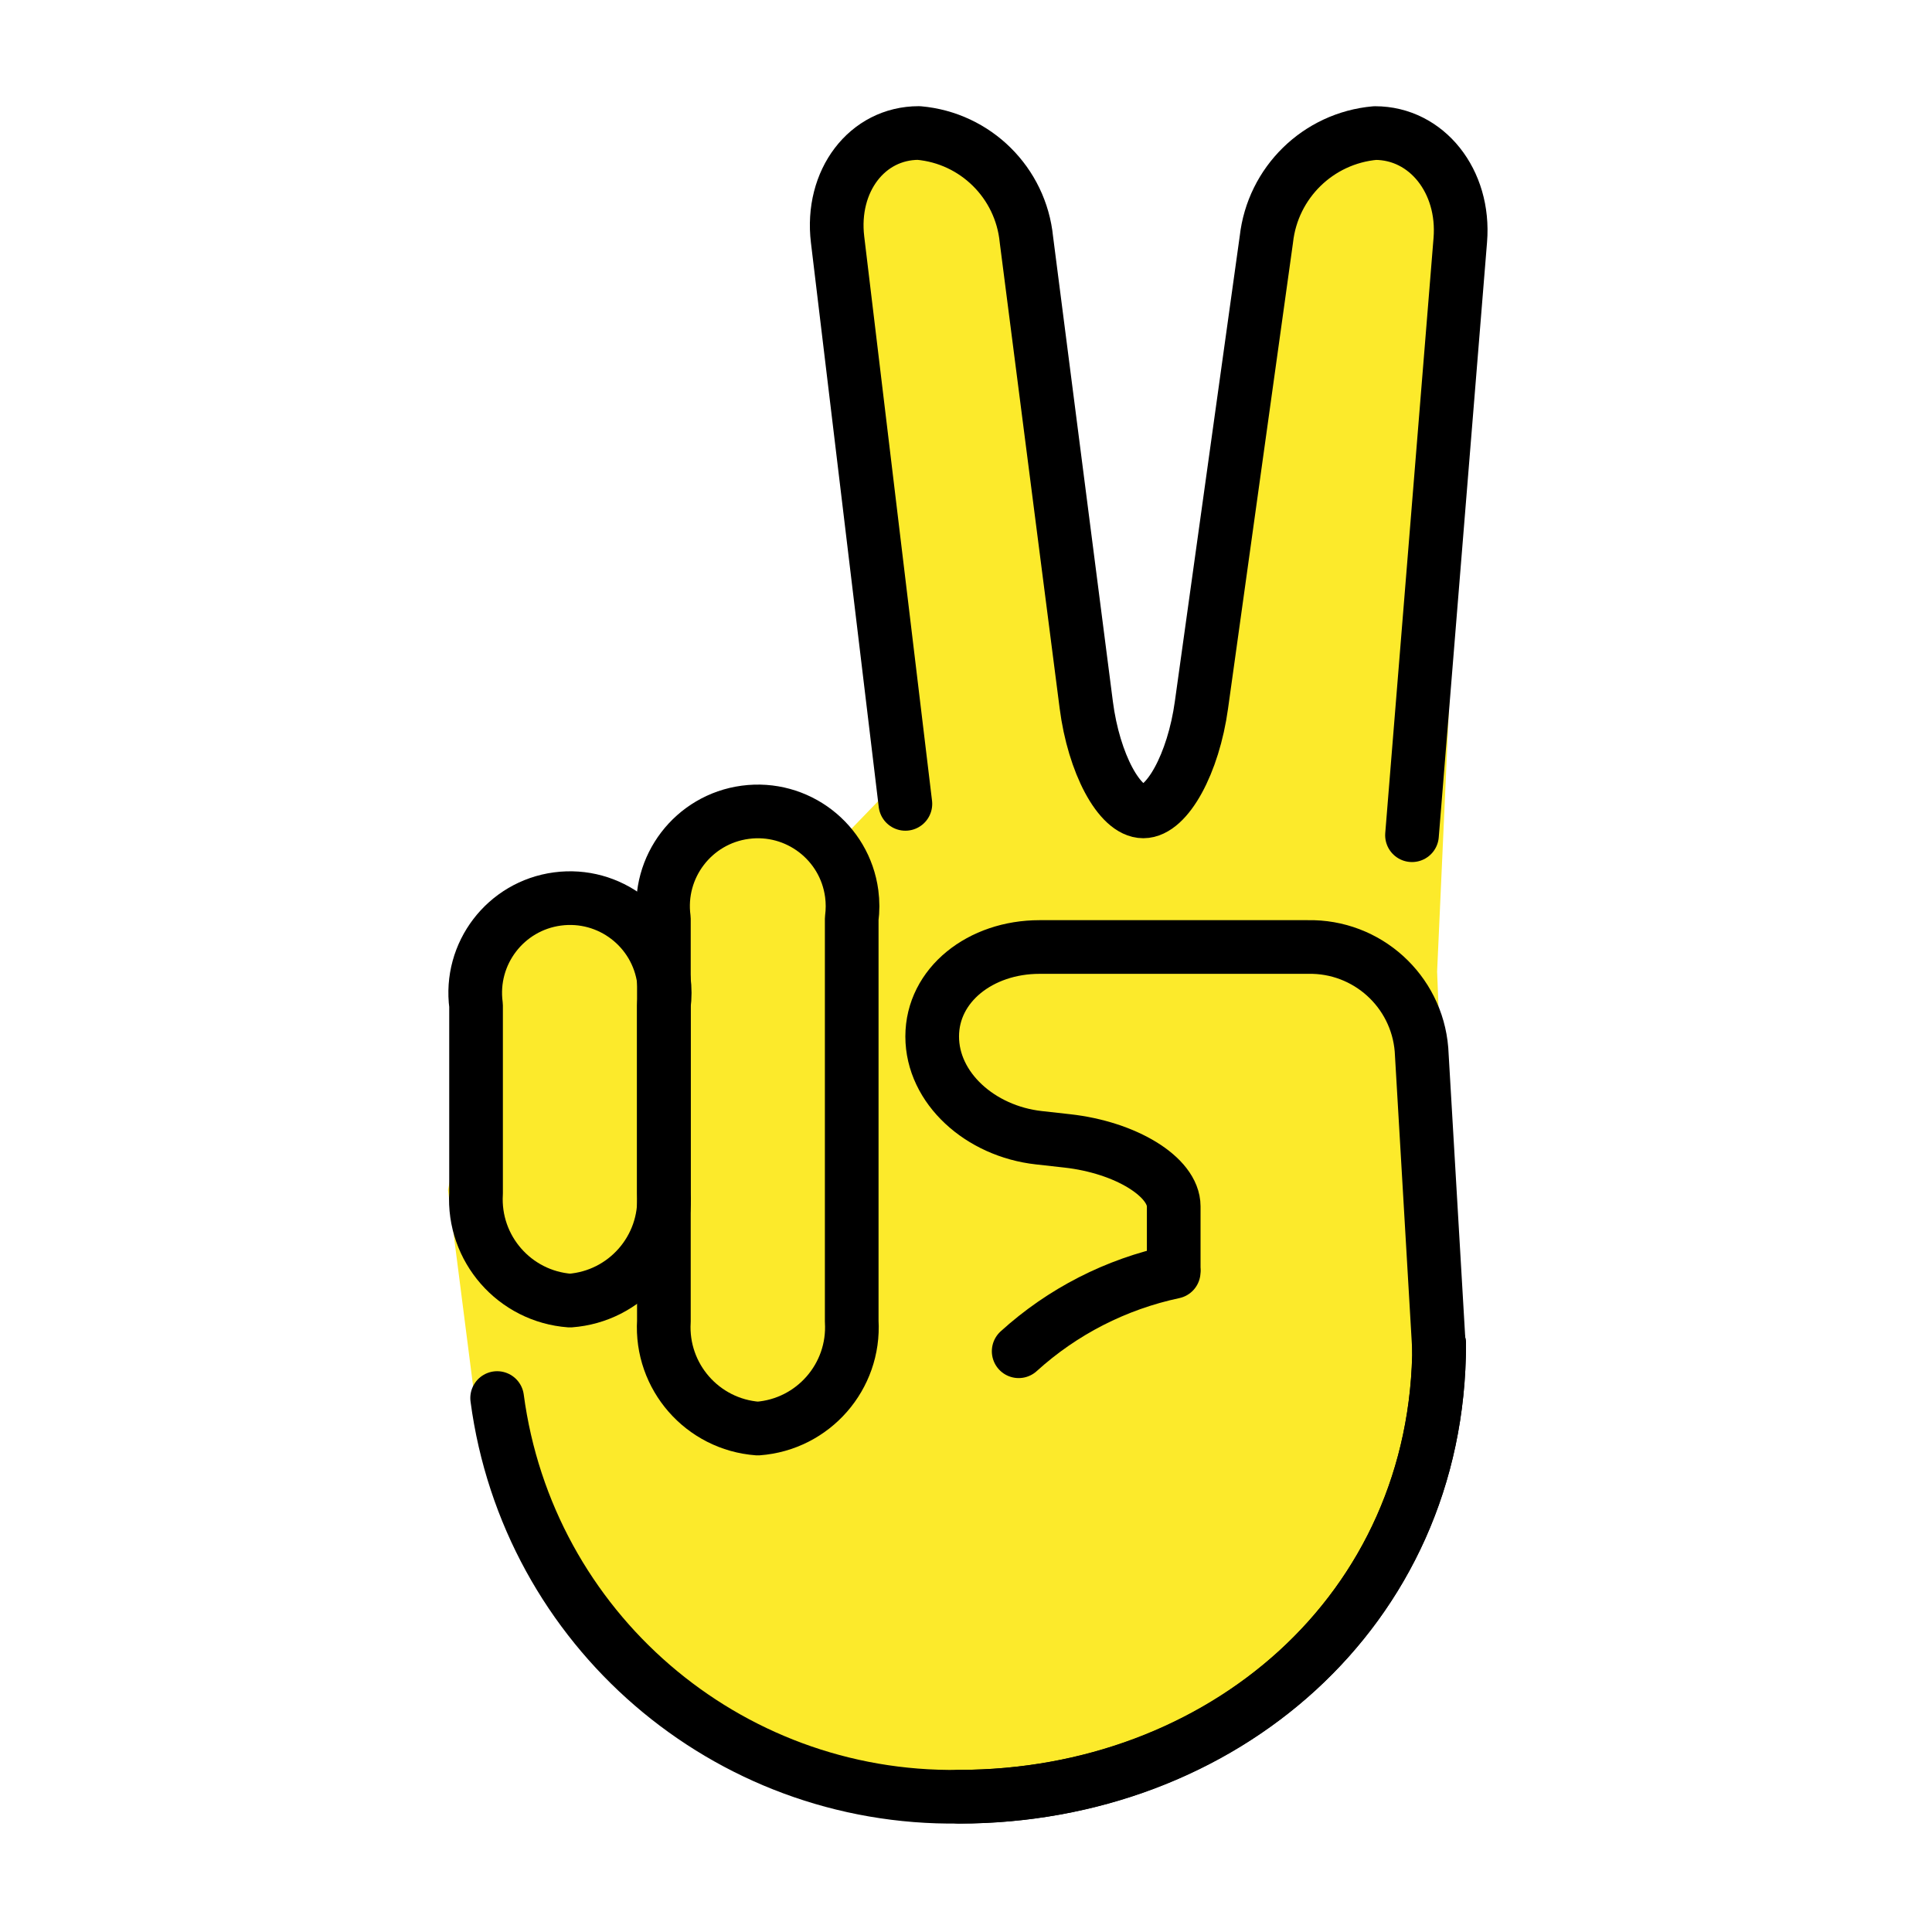
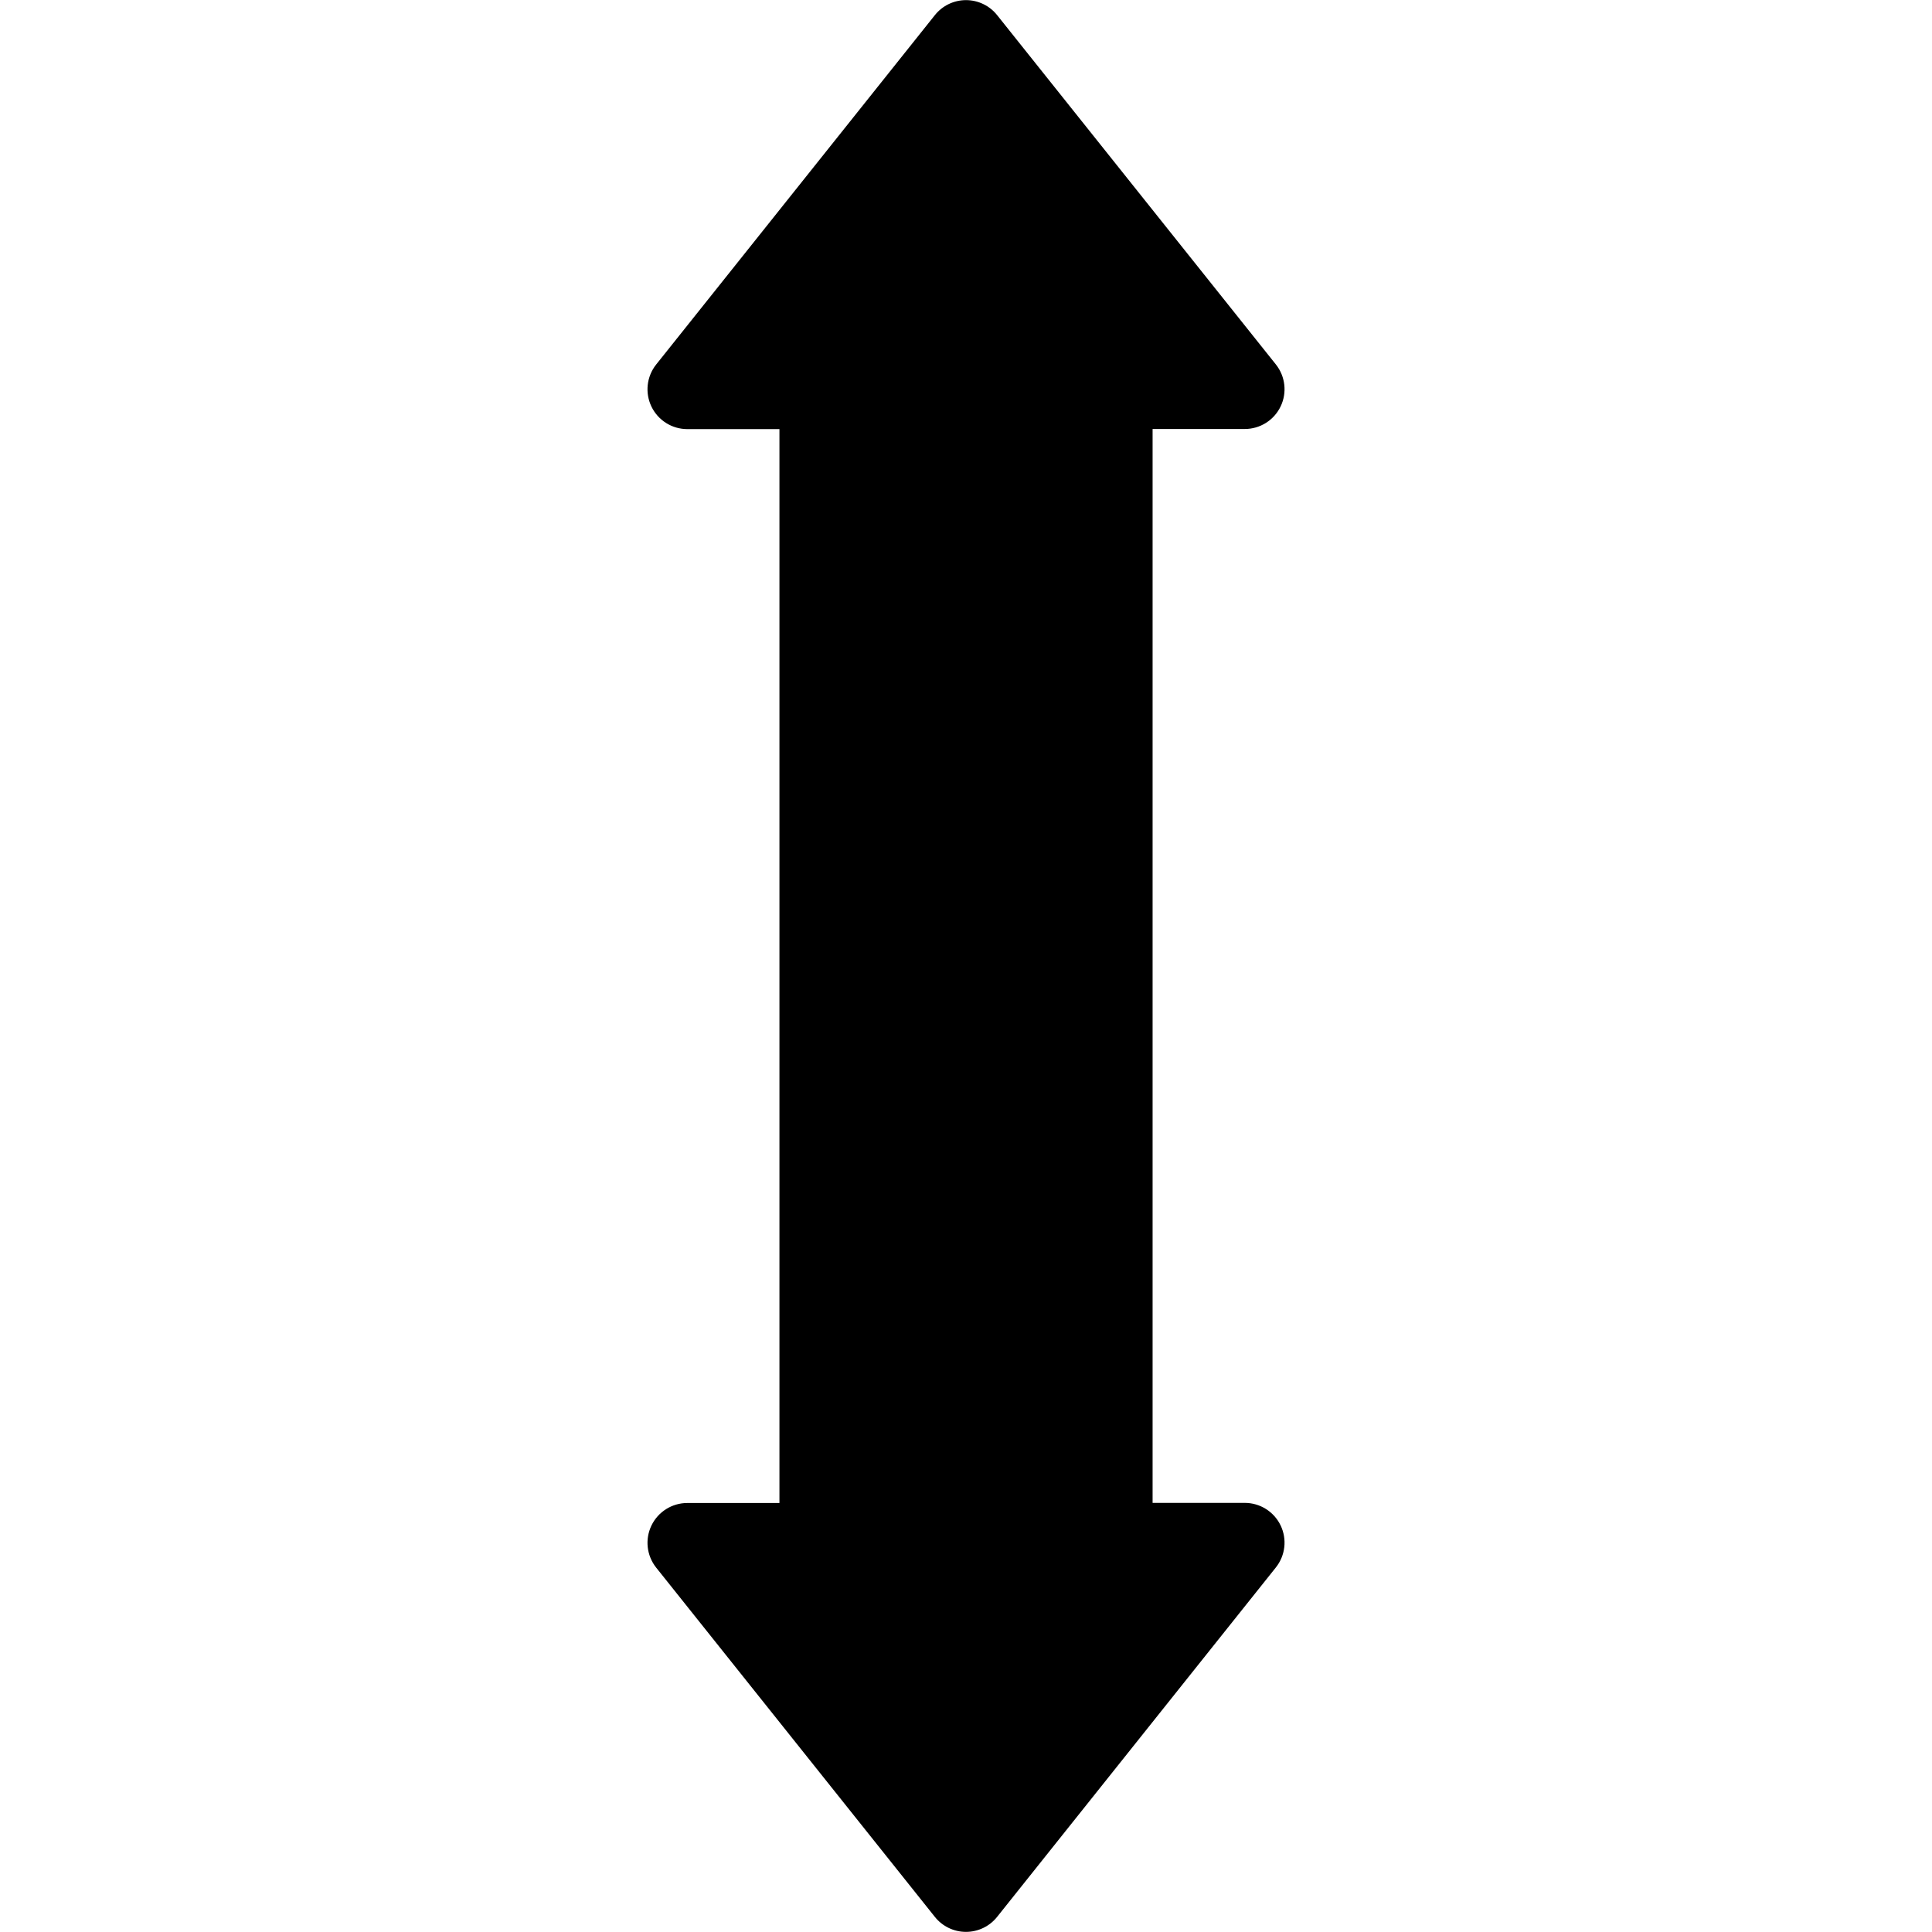
- <svg xmlns="http://www.w3.org/2000/svg" id="emoji" viewBox="0 0 72 72">
-   <g id="color" />
-   <g id="hair" />
-   <g id="skin">
-     <polygon fill="#fcea2b" stroke="none" points="53.557,36.208 54.807,8.542 52.932,5.292 49.307,5.667 46.932,11.292 44.557,28.667 43.057,30.417 40.932,28.167 38.182,7.292 35.432,5.292 31.89,5.958 31.224,9.875 32.737,29.845 31.569,31.054 29.224,30.125 26.64,30.958 25.557,32.875 24.807,34.875 22.64,33.625 20.39,33.875 18.807,35.625 18.14,37.625 16.695,44.345 17.686,52.088 20.224,57.375 26.224,64.292 34.557,66.958 42.14,66.042 49.807,61.542 52.974,56.542 53.89,44.458" />
-   </g>
-   <g id="skin-shadow" />
-   <g id="line">
-     <path fill="none" stroke="#000000" stroke-linecap="round" stroke-linejoin="round" stroke-width="2" d="M52.621,31.126 l1.8-22.18c0.178-2.193-1.252-3.987-3.177-3.987c-2.12,0.189-3.814,1.845-4.05,3.961l-2.42,17.356 c-0.3,2.179-1.278,3.962-2.166,3.962s-1.845-1.785-2.126-3.967l-2.231-17.345c-0.209-2.115-1.894-3.783-4.012-3.969 c-1.926,0-3.287,1.786-3.025,3.97l2.527,21.031" />
-     <path fill="none" stroke="#000000" stroke-linecap="round" stroke-linejoin="round" stroke-width="2" d="M18.377,49.623" />
-     <path fill="none" stroke="#000000" stroke-linecap="round" stroke-linejoin="round" stroke-width="2" d="M53.633,50.081 c0,9.872-8.02,16.878-17.893,16.878" />
-     <path fill="none" stroke="#000000" stroke-linecap="round" stroke-linejoin="round" stroke-width="2" d="M21.241,48.469 c-2.064-0.153-3.623-1.934-3.5-4v-7c-0.258-1.933,1.1-3.709,3.033-3.967c1.933-0.258,3.709,1.1,3.967,3.033 c0.041,0.31,0.041,0.624,0,0.934v7C24.864,46.535,23.305,48.316,21.241,48.469z" />
-     <path fill="none" stroke="#000000" stroke-linecap="round" stroke-linejoin="round" stroke-width="2" d="M43.741,47.291v-2.333 c0-1.1-1.789-2.2-3.976-2.441l-1.049-0.117c-2.187-0.242-3.976-1.851-3.976-3.774s1.8-3.334,4-3.334h10 c2.201-0.045,4.057,1.632,4.235,3.826l0.657,11.213" />
-     <path fill="none" stroke="#000000" stroke-linecap="round" stroke-linejoin="round" stroke-width="2" d="M37.963,50.357 c1.63-1.48,3.624-2.5,5.777-2.958" />
-     <path fill="none" stroke="#000000" stroke-linecap="round" stroke-linejoin="round" stroke-width="2" d="M28.241,53.238 c-2.064-0.153-3.623-1.934-3.5-4v-15c-0.258-1.933,1.1-3.709,3.033-3.967c1.933-0.258,3.709,1.1,3.967,3.033 c0.041,0.31,0.041,0.624,0,0.934v15C31.864,51.304,30.305,53.085,28.241,53.238z" />
-     <path fill="none" stroke="#000000" stroke-linecap="round" stroke-miterlimit="10" stroke-width="2" d="M18.527,52.101 c1.142,8.6,8.539,14.985,17.214,14.857c9.667,0,17.893-6.833,17.893-16.878" />
-   </g>
+ <svg xmlns="http://www.w3.org/2000/svg" id="Layer_1" data-name="Layer 1" viewBox="0 0 512 512">
+   <path d="M264.24,508l73.87-92.6a10.54,10.54,0,0,0-8.24-17.12H305.45V113.69h24.42a10.54,10.54,0,0,0,8.24-17.12L264.24,4a10.54,10.54,0,0,0-16.48,0l-73.87,92.6a10.55,10.55,0,0,0,8.25,17.12h24.42V398.31H182.14a10.55,10.55,0,0,0-8.25,17.12L247.75,508a10.55,10.55,0,0,0,16.49,0Z" />
</svg>
